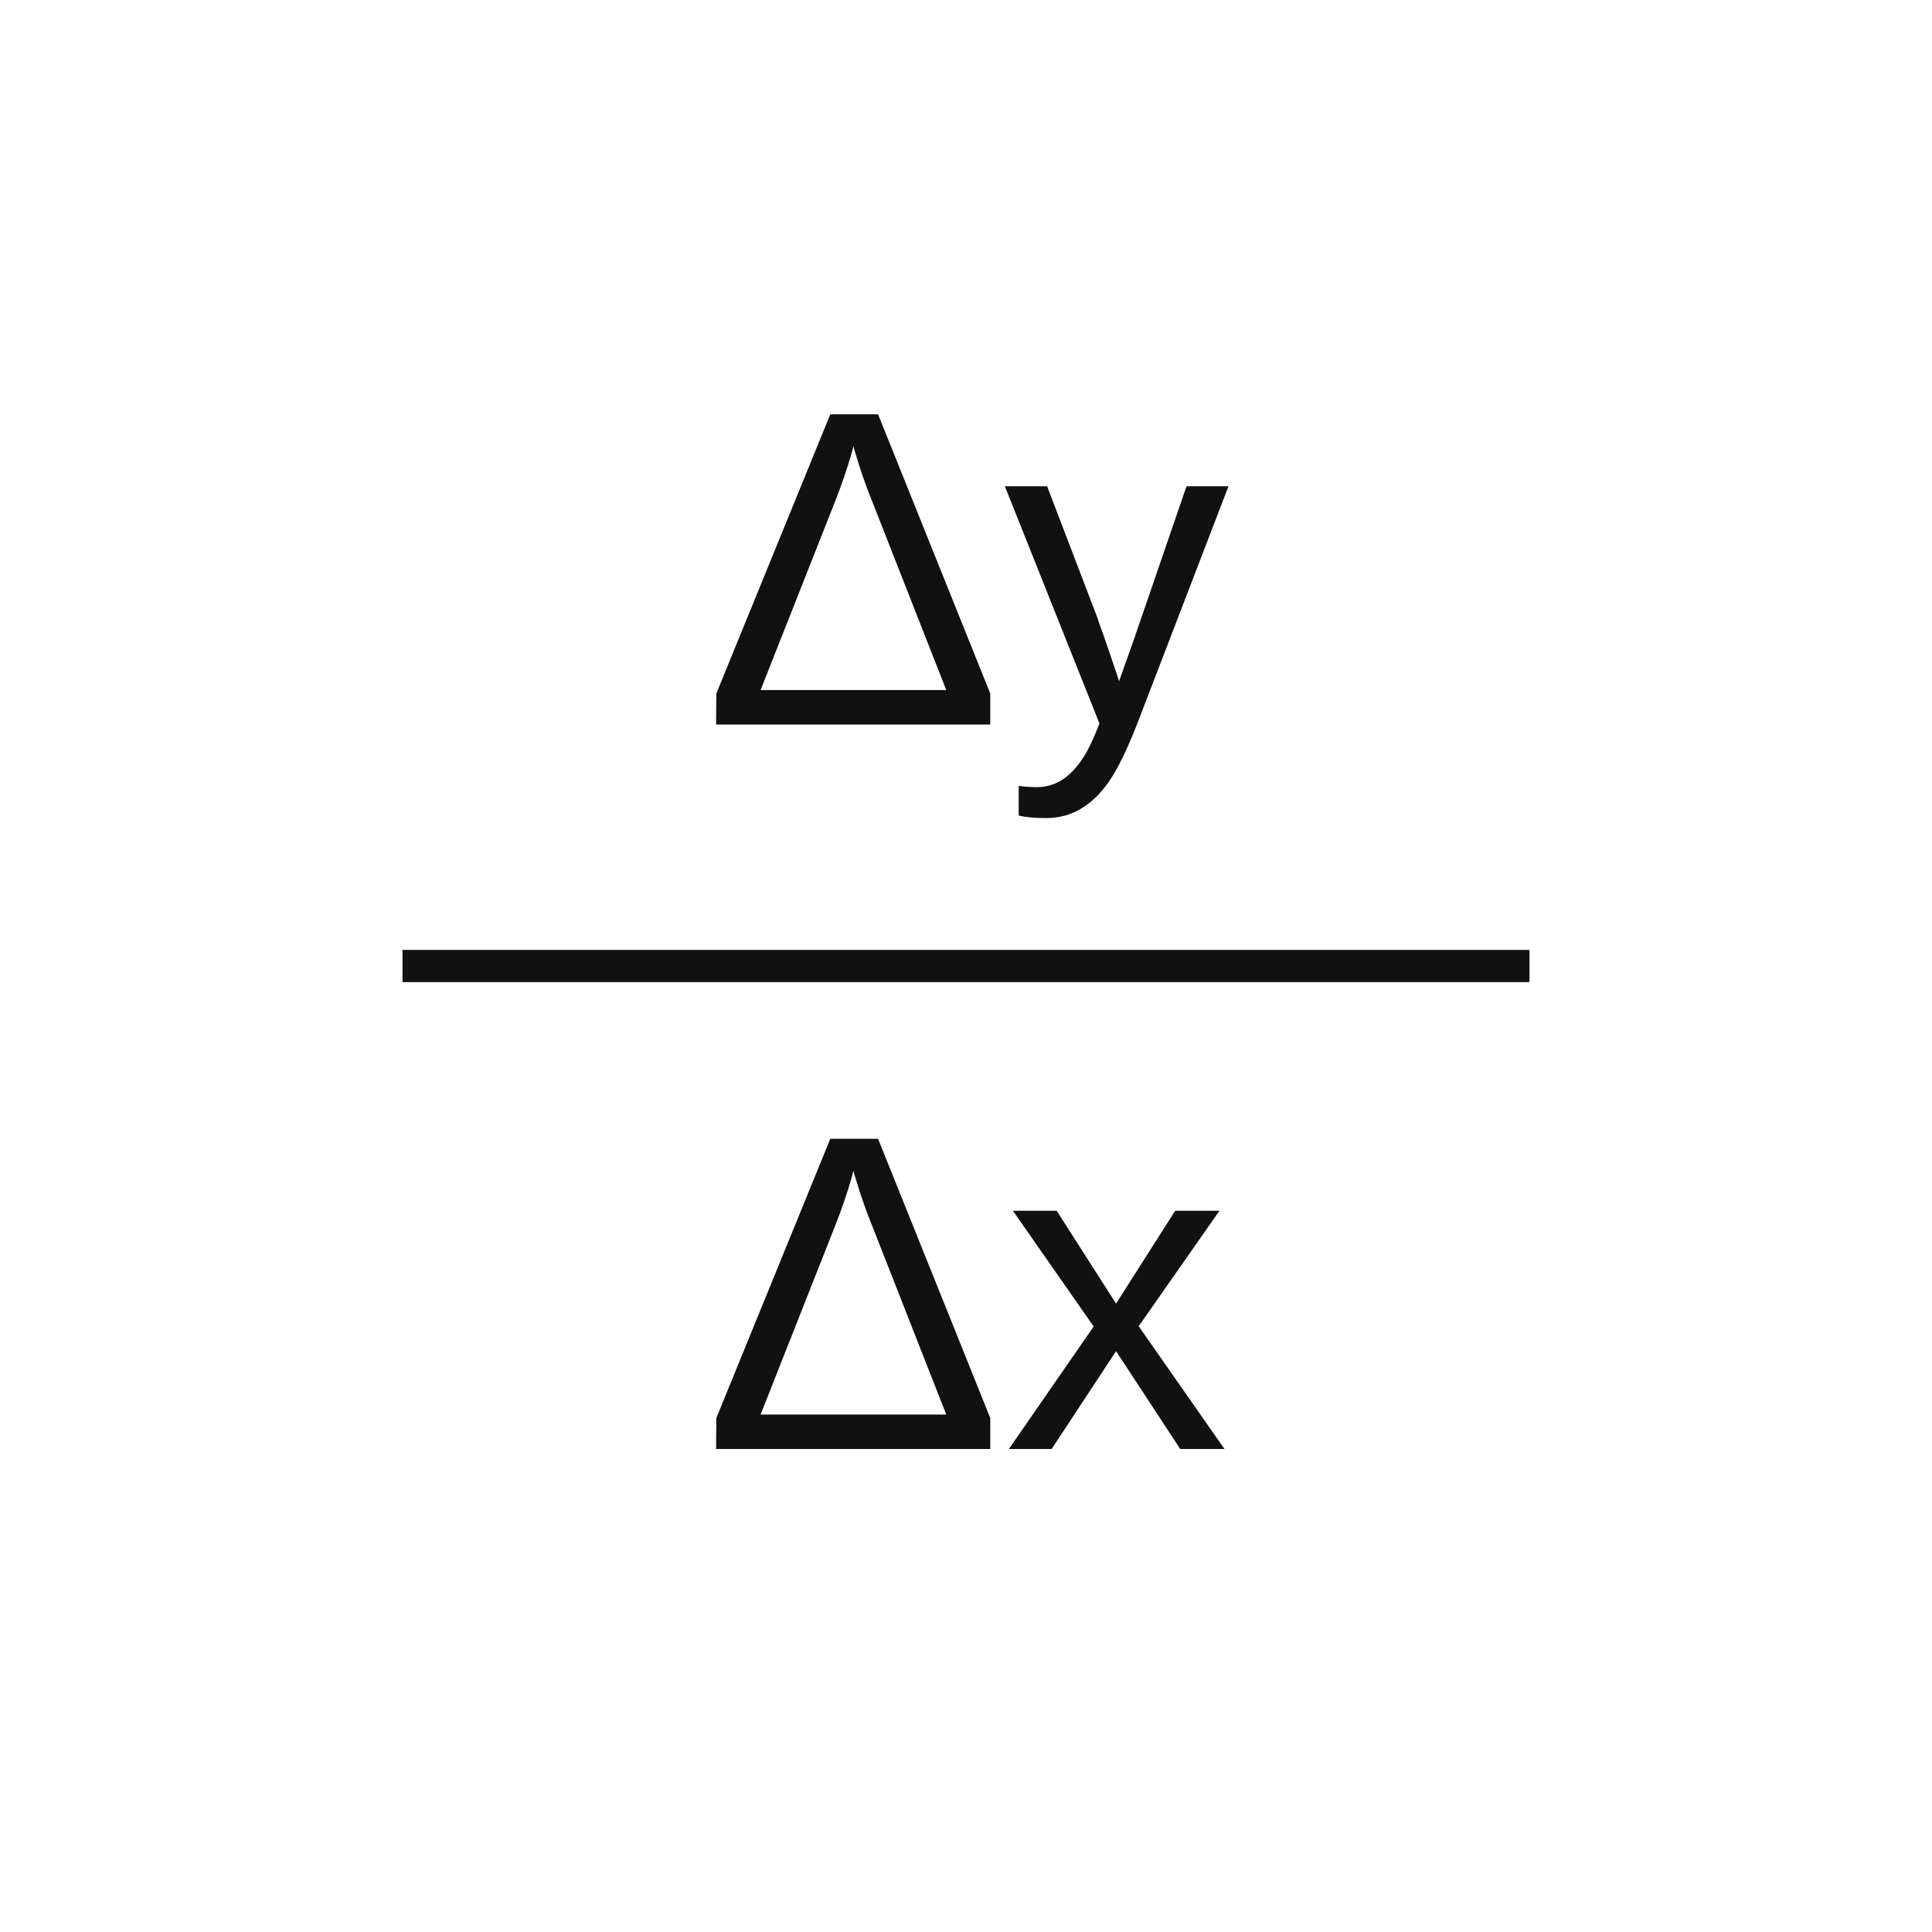
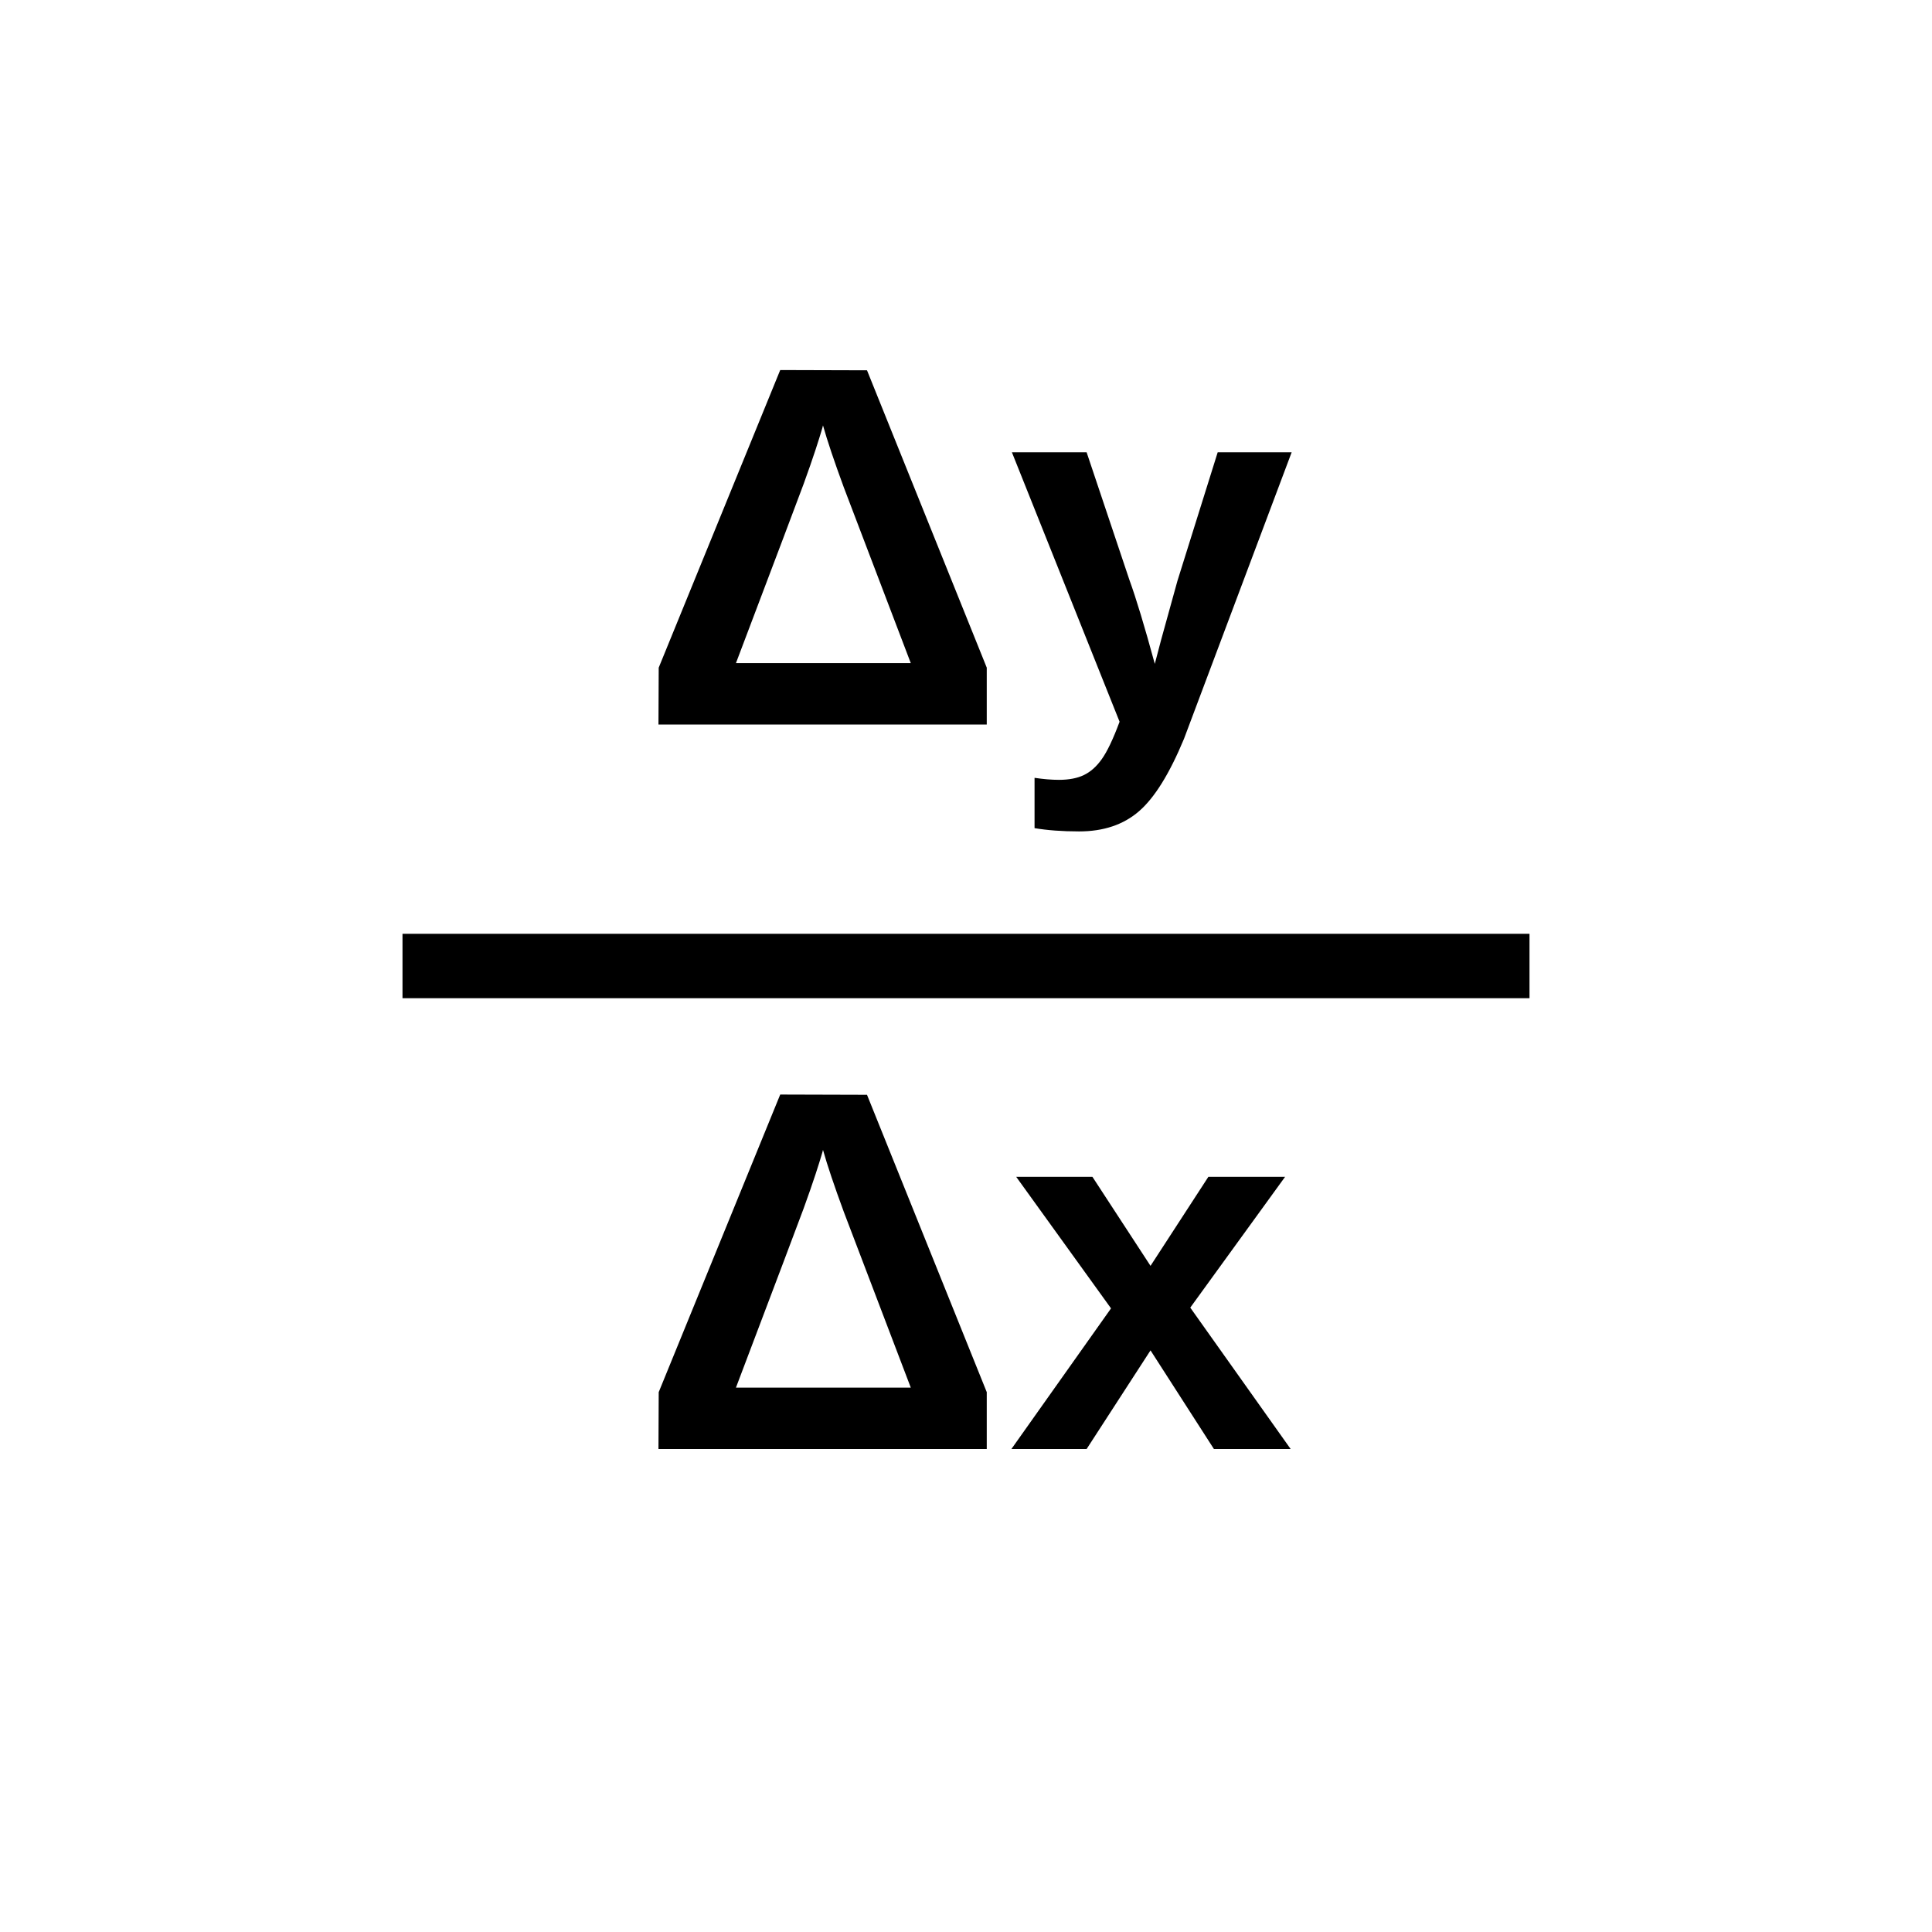
<svg xmlns="http://www.w3.org/2000/svg" width="600" height="600" viewBox="0 0 120 120">
-   <style>
-         .text { font-family: Arial, sans-serif; font-size: 28px; fill: #111; }
-         .line { stroke: #111; stroke-width: 2; }
-     </style>
-   <text x="60" y="45" text-anchor="middle" class="text">Δy</text>
-   <line x1="25" y1="60" x2="95" y2="60" class="line" />
-   <text x="60" y="90" text-anchor="middle" class="text">Δx</text>
+   <text x="60" y="45" text-anchor="middle" font-family="Arial, sans-serif" font-size="32px" font-weight="700">Δy</text>
+   <line x1="25" y1="60" x2="95" y2="60" stroke="currentColor" stroke-width="4" />
+   <text x="60" y="90" text-anchor="middle" font-family="Arial, sans-serif" font-size="32px" font-weight="700">Δx</text>
</svg>
